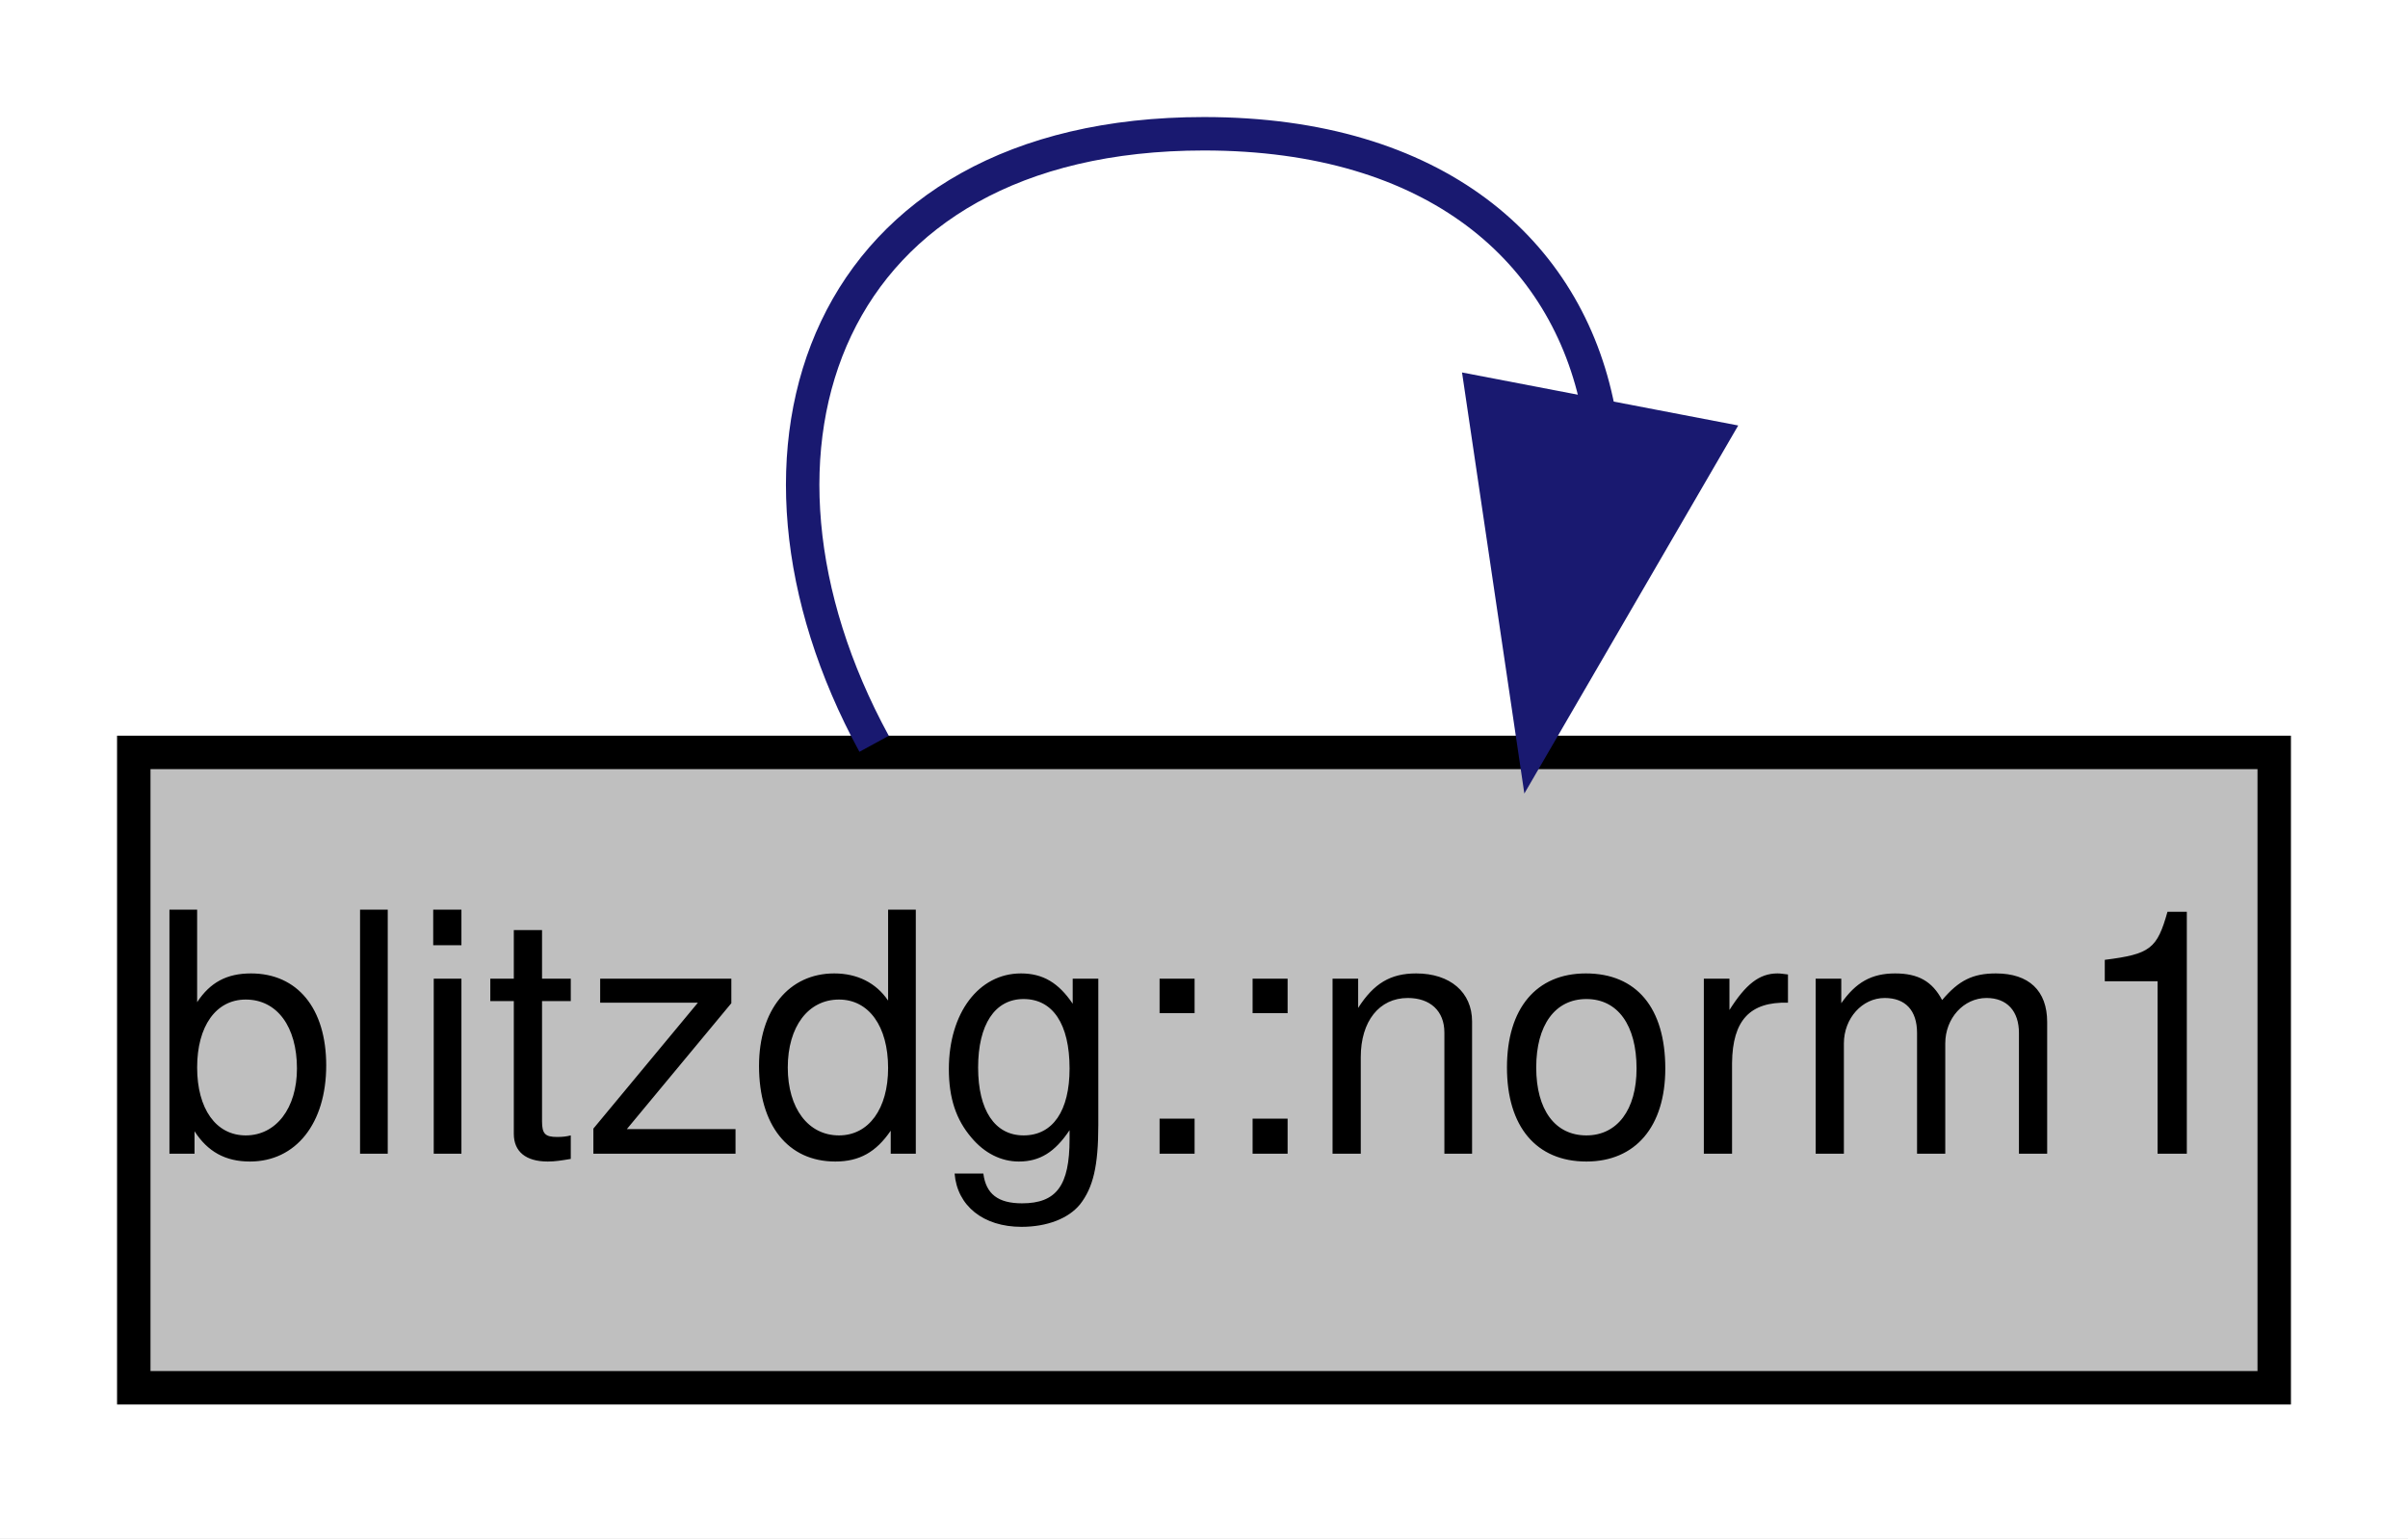
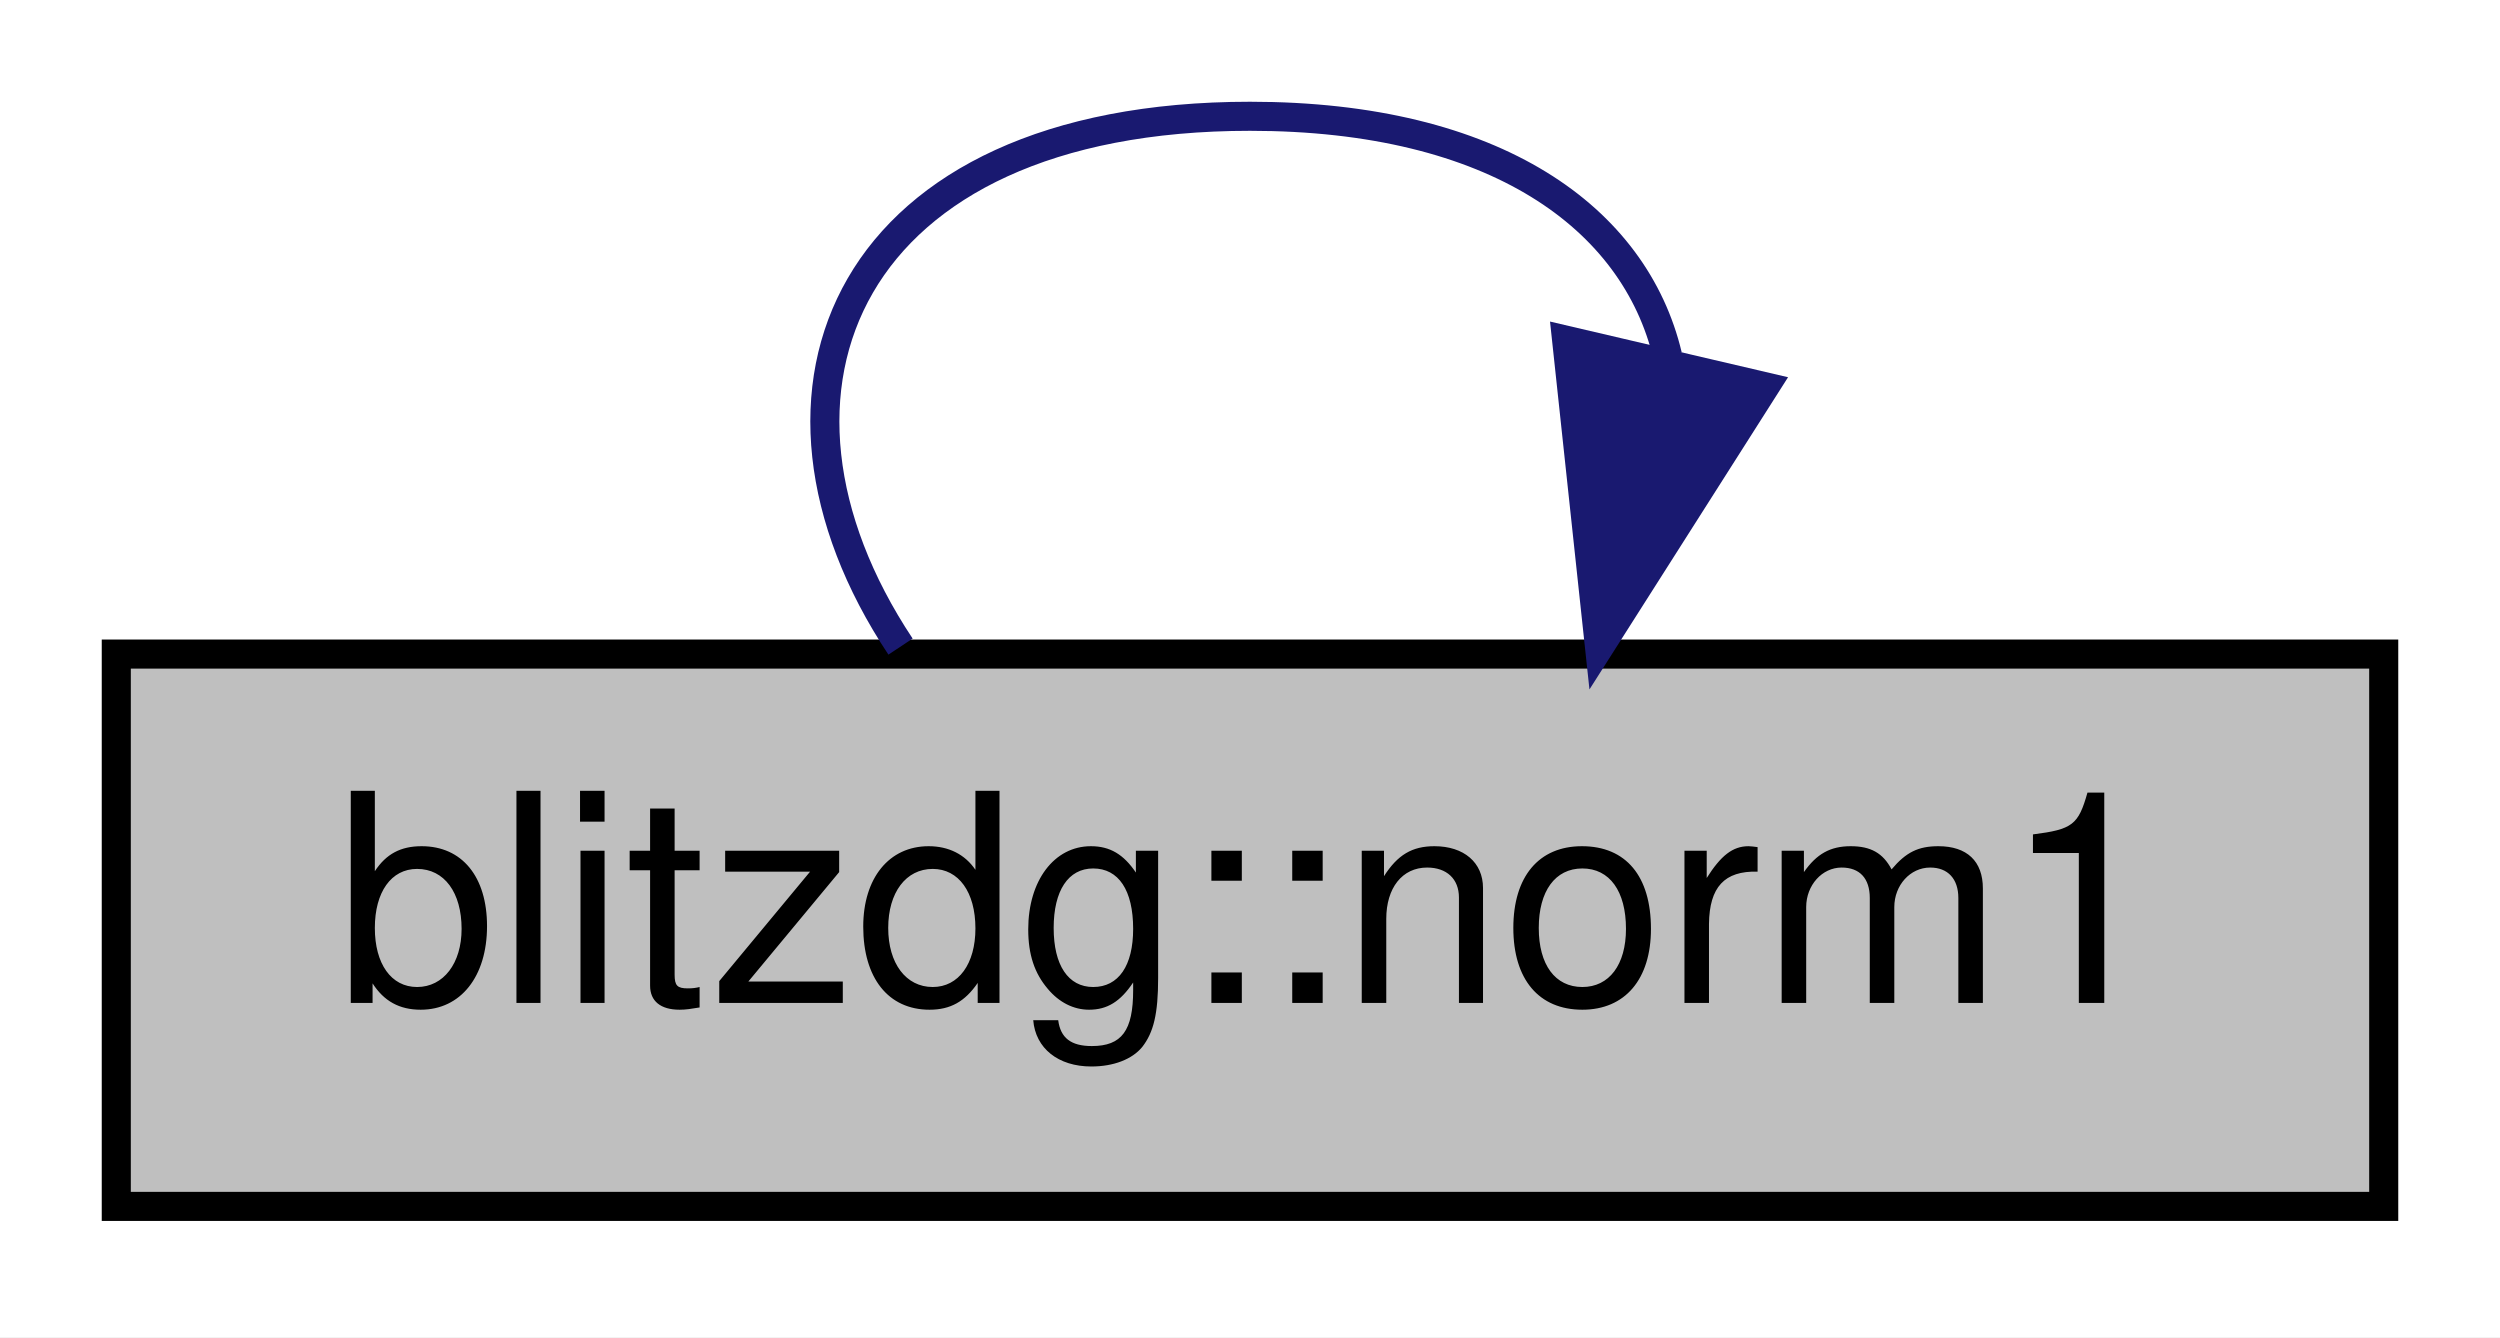
- <svg xmlns="http://www.w3.org/2000/svg" width="72pt" height="46pt" viewBox="0.00 0.00 72.00 46.00">
+ <svg xmlns="http://www.w3.org/2000/svg" width="86pt" height="46pt" viewBox="0.00 0.00 86.00 46.00">
  <g id="graph0" class="graph" transform="scale(1 1) rotate(0) translate(4 42)">
-     <polygon fill="#ffffff" stroke="transparent" points="-4,4 -4,-42 68,-42 68,4 -4,4" />
+     <polygon fill="white" stroke="none" points="-4,4 -4,-42 82,-42 82,4 -4,4" />
    <g id="node1" class="node">
-       <polygon fill="#bfbfbf" stroke="#000000" points="0,-.5 0,-19.5 64,-19.5 64,-.5 0,-.5" />
-       <text text-anchor="middle" x="32" y="-7.5" font-family="Helvetica,sans-Serif" font-size="10.00" fill="#000000">blitzdg::norm1</text>
+       <polygon fill="#bfbfbf" stroke="black" points="0,-0.5 0,-19.5 78,-19.5 78,-0.5 0,-0.5" />
+       <text text-anchor="middle" x="39" y="-7.5" font-family="Helvetica,sans-Serif" font-size="10.00">blitzdg::norm1</text>
    </g>
    <g id="edge1" class="edge">
-       <path fill="none" stroke="#191970" d="M22.136,-19.757C17.337,-28.565 20.625,-38 32,-38 38.932,-38 42.86,-34.496 43.786,-29.766" />
-       <polygon fill="#191970" stroke="#191970" points="47.187,-28.918 41.864,-19.757 40.313,-30.238 47.187,-28.918" />
+       <path fill="none" stroke="midnightblue" d="M26.978,-19.757C21.129,-28.565 25.137,-38 39,-38 47.448,-38 52.236,-34.496 53.364,-29.766" />
+       <polygon fill="midnightblue" stroke="midnightblue" points="56.709,-28.697 51.022,-19.757 49.893,-30.291 56.709,-28.697" />
    </g>
  </g>
</svg>
